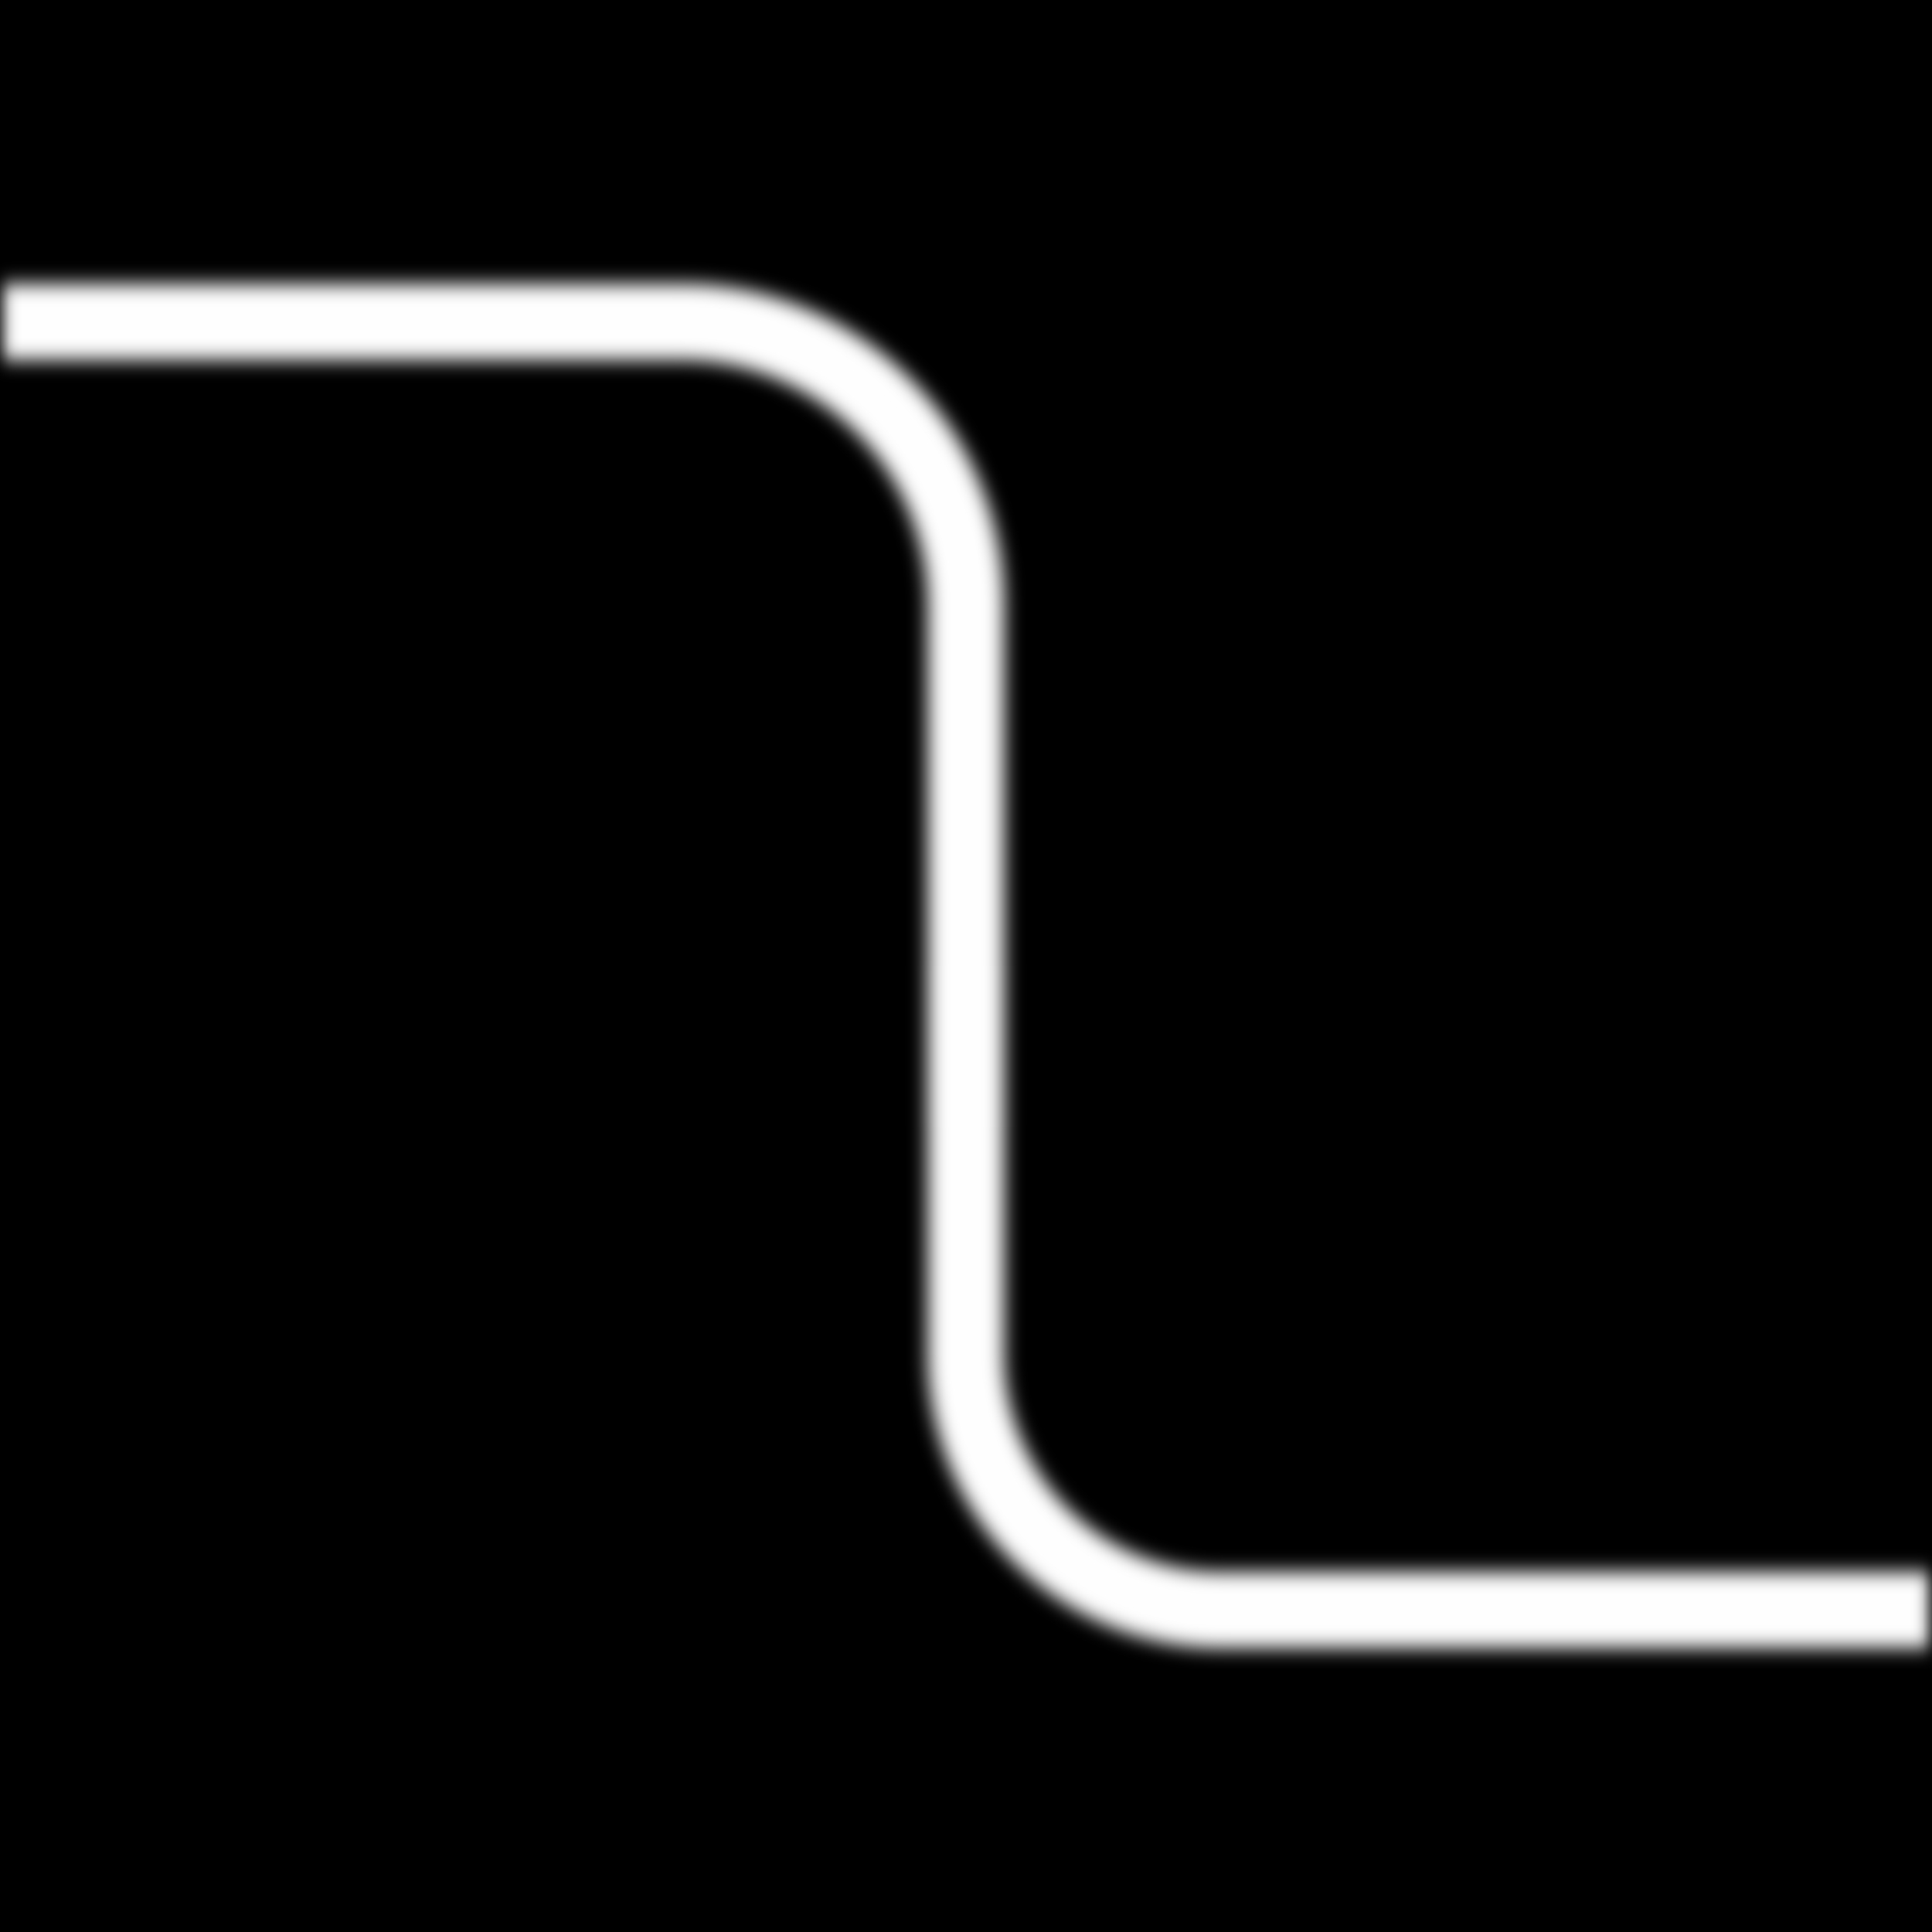
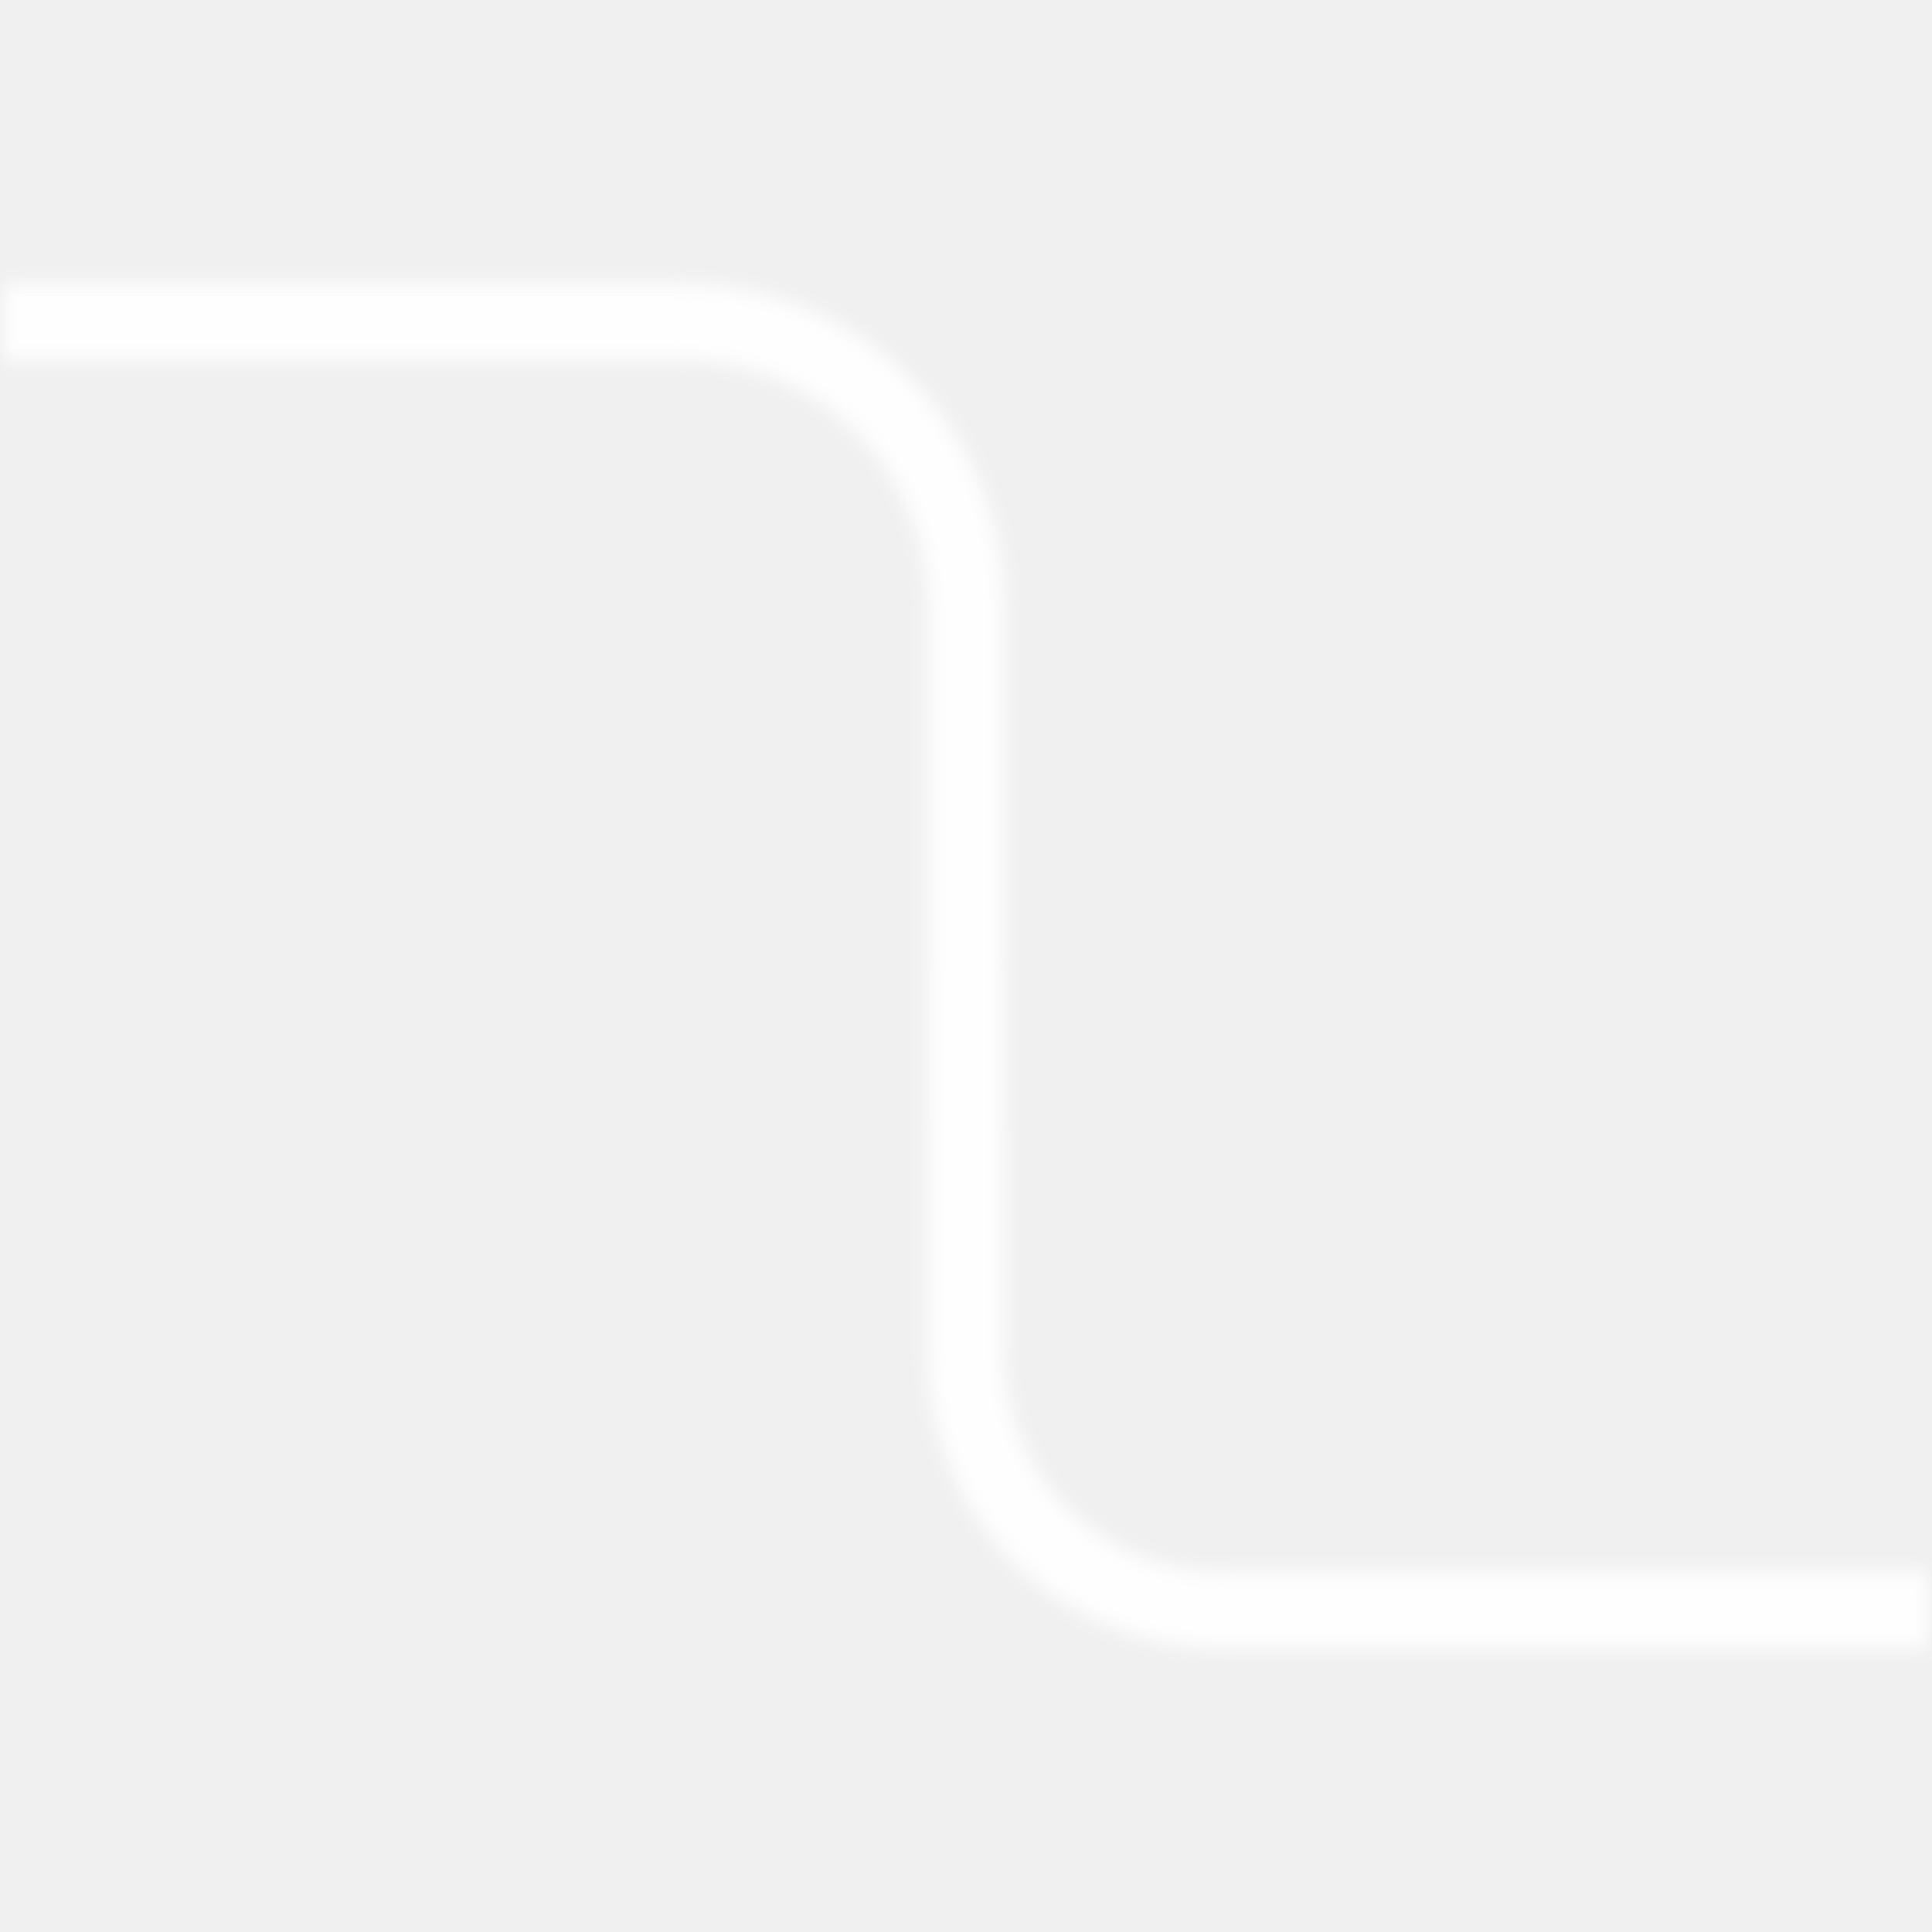
<svg xmlns="http://www.w3.org/2000/svg" width="384" height="384" viewBox="0 0 101.6 101.6" version="1.1" id="svg195">
  <defs id="defs192">
    <filter style="color-interpolation-filters:sRGB" id="filter1" x="-0.136" y="-0.136" width="1.272" height="1.272">
      <feGaussianBlur stdDeviation="4 4" result="blur" id="feGaussianBlur1" />
    </filter>
    <filter style="color-interpolation-filters:sRGB" id="filter1-3" x="-0.134" y="-0.134" width="1.269" height="1.269">
      <feGaussianBlur stdDeviation="4 4" result="blur" id="feGaussianBlur1-6" />
    </filter>
    <filter style="color-interpolation-filters:sRGB;" id="filter2" x="-0.04" y="-0.086" width="1.081" height="1.171">
      <feGaussianBlur stdDeviation="2" result="blur" id="feGaussianBlur2" />
    </filter>
    <filter style="color-interpolation-filters:sRGB;" id="filter3" x="-0.04" y="-0.115" width="1.081" height="1.231">
      <feGaussianBlur stdDeviation="2" result="blur" id="feGaussianBlur3" />
    </filter>
    <filter style="color-interpolation-filters:sRGB" id="filter3-3" x="-0.04" y="-0.1" width="1.081" height="1.201">
      <feGaussianBlur stdDeviation="2" result="blur" id="feGaussianBlur3-6" />
    </filter>
    <filter id="mask-powermask-path-effect16_inverse" style="color-interpolation-filters:sRGB" height="100" width="100" x="-50" y="-50">
      <feColorMatrix id="mask-powermask-path-effect16_primitive1" values="1" type="saturate" result="fbSourceGraphic" />
      <feColorMatrix id="mask-powermask-path-effect16_primitive2" values="-1 0 0 0 1 0 -1 0 0 1 0 0 -1 0 1 0 0 0 1 0 " in="fbSourceGraphic" />
    </filter>
    <filter id="mask-powermask-path-effect17_inverse" style="color-interpolation-filters:sRGB" height="100" width="100" x="-50" y="-50">
      <feColorMatrix id="mask-powermask-path-effect17_primitive1" values="1" type="saturate" result="fbSourceGraphic" />
      <feColorMatrix id="mask-powermask-path-effect17_primitive2" values="-1 0 0 0 1 0 -1 0 0 1 0 0 -1 0 1 0 0 0 1 0 " in="fbSourceGraphic" />
    </filter>
    <filter id="mask-powermask-path-effect18_inverse" style="color-interpolation-filters:sRGB" height="100" width="100" x="-50" y="-50">
      <feColorMatrix id="mask-powermask-path-effect18_primitive1" values="1" type="saturate" result="fbSourceGraphic" />
      <feColorMatrix id="mask-powermask-path-effect18_primitive2" values="-1 0 0 0 1 0 -1 0 0 1 0 0 -1 0 1 0 0 0 1 0 " in="fbSourceGraphic" />
    </filter>
    <mask maskUnits="userSpaceOnUse" id="mask23">
      <rect style="fill:#ffffff;fill-opacity:1;stroke:none;stroke-width:3.406;stroke-linejoin:round;stroke-dasharray:none;stroke-opacity:1" id="rect23" width="89.29" height="84.667" x="-8.467" y="-25.4" rx="0" ry="0" />
    </mask>
    <mask maskUnits="userSpaceOnUse" id="mask24">
      <rect style="fill:#ffffff;fill-opacity:1;stroke:none;stroke-width:3.406;stroke-linejoin:round;stroke-dasharray:none;stroke-opacity:1" id="rect24" width="89.29" height="84.667" x="-8.467" y="-25.4" rx="0" ry="0" />
    </mask>
    <mask maskUnits="userSpaceOnUse" id="mask25">
      <rect style="fill:#ffffff;fill-opacity:1;stroke:none;stroke-width:3.406;stroke-linejoin:round;stroke-dasharray:none;stroke-opacity:1" id="rect25" width="89.29" height="84.667" x="-8.467" y="-25.4" rx="0" ry="0" />
    </mask>
    <mask maskUnits="userSpaceOnUse" id="mask26">
      <rect style="fill:#ffffff;fill-opacity:1;stroke:none;stroke-width:4;stroke-linejoin:round;stroke-dasharray:none;stroke-opacity:1" id="rect27" width="83.167" height="71.741" x="-91.633" y="-84.667" ry="0" transform="scale(-1)" />
    </mask>
    <mask maskUnits="userSpaceOnUse" id="mask27">
      <rect style="fill:#ffffff;fill-opacity:1;stroke:none;stroke-width:4;stroke-linejoin:round;stroke-dasharray:none;stroke-opacity:1" id="rect28" width="83.167" height="71.741" x="-91.633" y="-84.667" ry="0" transform="scale(-1)" />
    </mask>
    <mask maskUnits="userSpaceOnUse" id="mask28">
      <rect style="fill:#ffffff;fill-opacity:1;stroke:none;stroke-width:4;stroke-linejoin:round;stroke-dasharray:none;stroke-opacity:1" id="rect29" width="83.167" height="71.741" x="-91.633" y="-84.667" ry="0" transform="scale(-1)" />
    </mask>
    <filter style="color-interpolation-filters:sRGB;" id="filter29" x="0.143" y="0.226" width="0.714" height="0.547">
      <feGaussianBlur stdDeviation="0.5" result="blur" id="feGaussianBlur29" />
    </filter>
  </defs>
-   <rect style="fill:#000000;fill-opacity:1;stroke:none;stroke-width:3.658;stroke-linejoin:round;stroke-dasharray:none;stroke-opacity:1" id="rect2" width="101.6" height="101.6" x="0" y="0" rx="0" />
+   <rect style="display:none;fill:#000000;fill-opacity:1;stroke:none;stroke-width:3.658;stroke-linejoin:round;stroke-dasharray:none;stroke-opacity:1" id="rect2" width="101.6" height="101.6" x="0" y="0" rx="0" />
  <g id="layer4" style="filter:url(#filter29)">
    <g id="g6" transform="rotate(180,59.26666,67.73333)" style="display:inline">
      <rect style="display:none;fill:none;stroke:#fefefe;stroke-width:3;stroke-linejoin:round;stroke-dasharray:none;stroke-opacity:1" id="rect4" width="84.667" height="84.667" x="-8.467" y="42.333" ry="20.45" mask="url(#mask28)" />
      <rect style="fill:none;stroke:#fefefe;stroke-width:4;stroke-linejoin:round;stroke-dasharray:none;stroke-opacity:1" id="rect5" width="84.667" height="101.6" x="-16.933" y="50.8" ry="13.414" mask="url(#mask27)" />
      <rect style="display:none;fill:none;stroke:#fefefe;stroke-width:6;stroke-linejoin:round;stroke-dasharray:none;stroke-opacity:1" id="rect6" width="93.133" height="118.533" x="-33.867" y="59.267" ry="8.467" mask="url(#mask26)" />
    </g>
    <g id="layer1" style="display:inline">
      <rect style="display:none;fill:none;stroke:#fefefe;stroke-width:3;stroke-linejoin:round;stroke-dasharray:none;stroke-opacity:1" id="rect3-3" width="76.2" height="84.667" x="-33.867" y="25.4" ry="8.467" mask="url(#mask25)" />
      <rect style="fill:none;stroke:#fefefe;stroke-width:4;stroke-linejoin:round;stroke-dasharray:none;stroke-opacity:1" id="rect3" width="84.667" height="101.6" x="-33.867" y="16.933" ry="14.922" mask="url(#mask24)" />
      <rect style="display:none;fill:none;stroke:#fefefe;stroke-width:6;stroke-linejoin:round;stroke-dasharray:none;stroke-opacity:1" id="rect3-5" width="93.133" height="118.533" x="-33.867" y="8.467" ry="21.768" mask="url(#mask23)" />
    </g>
  </g>
</svg>
